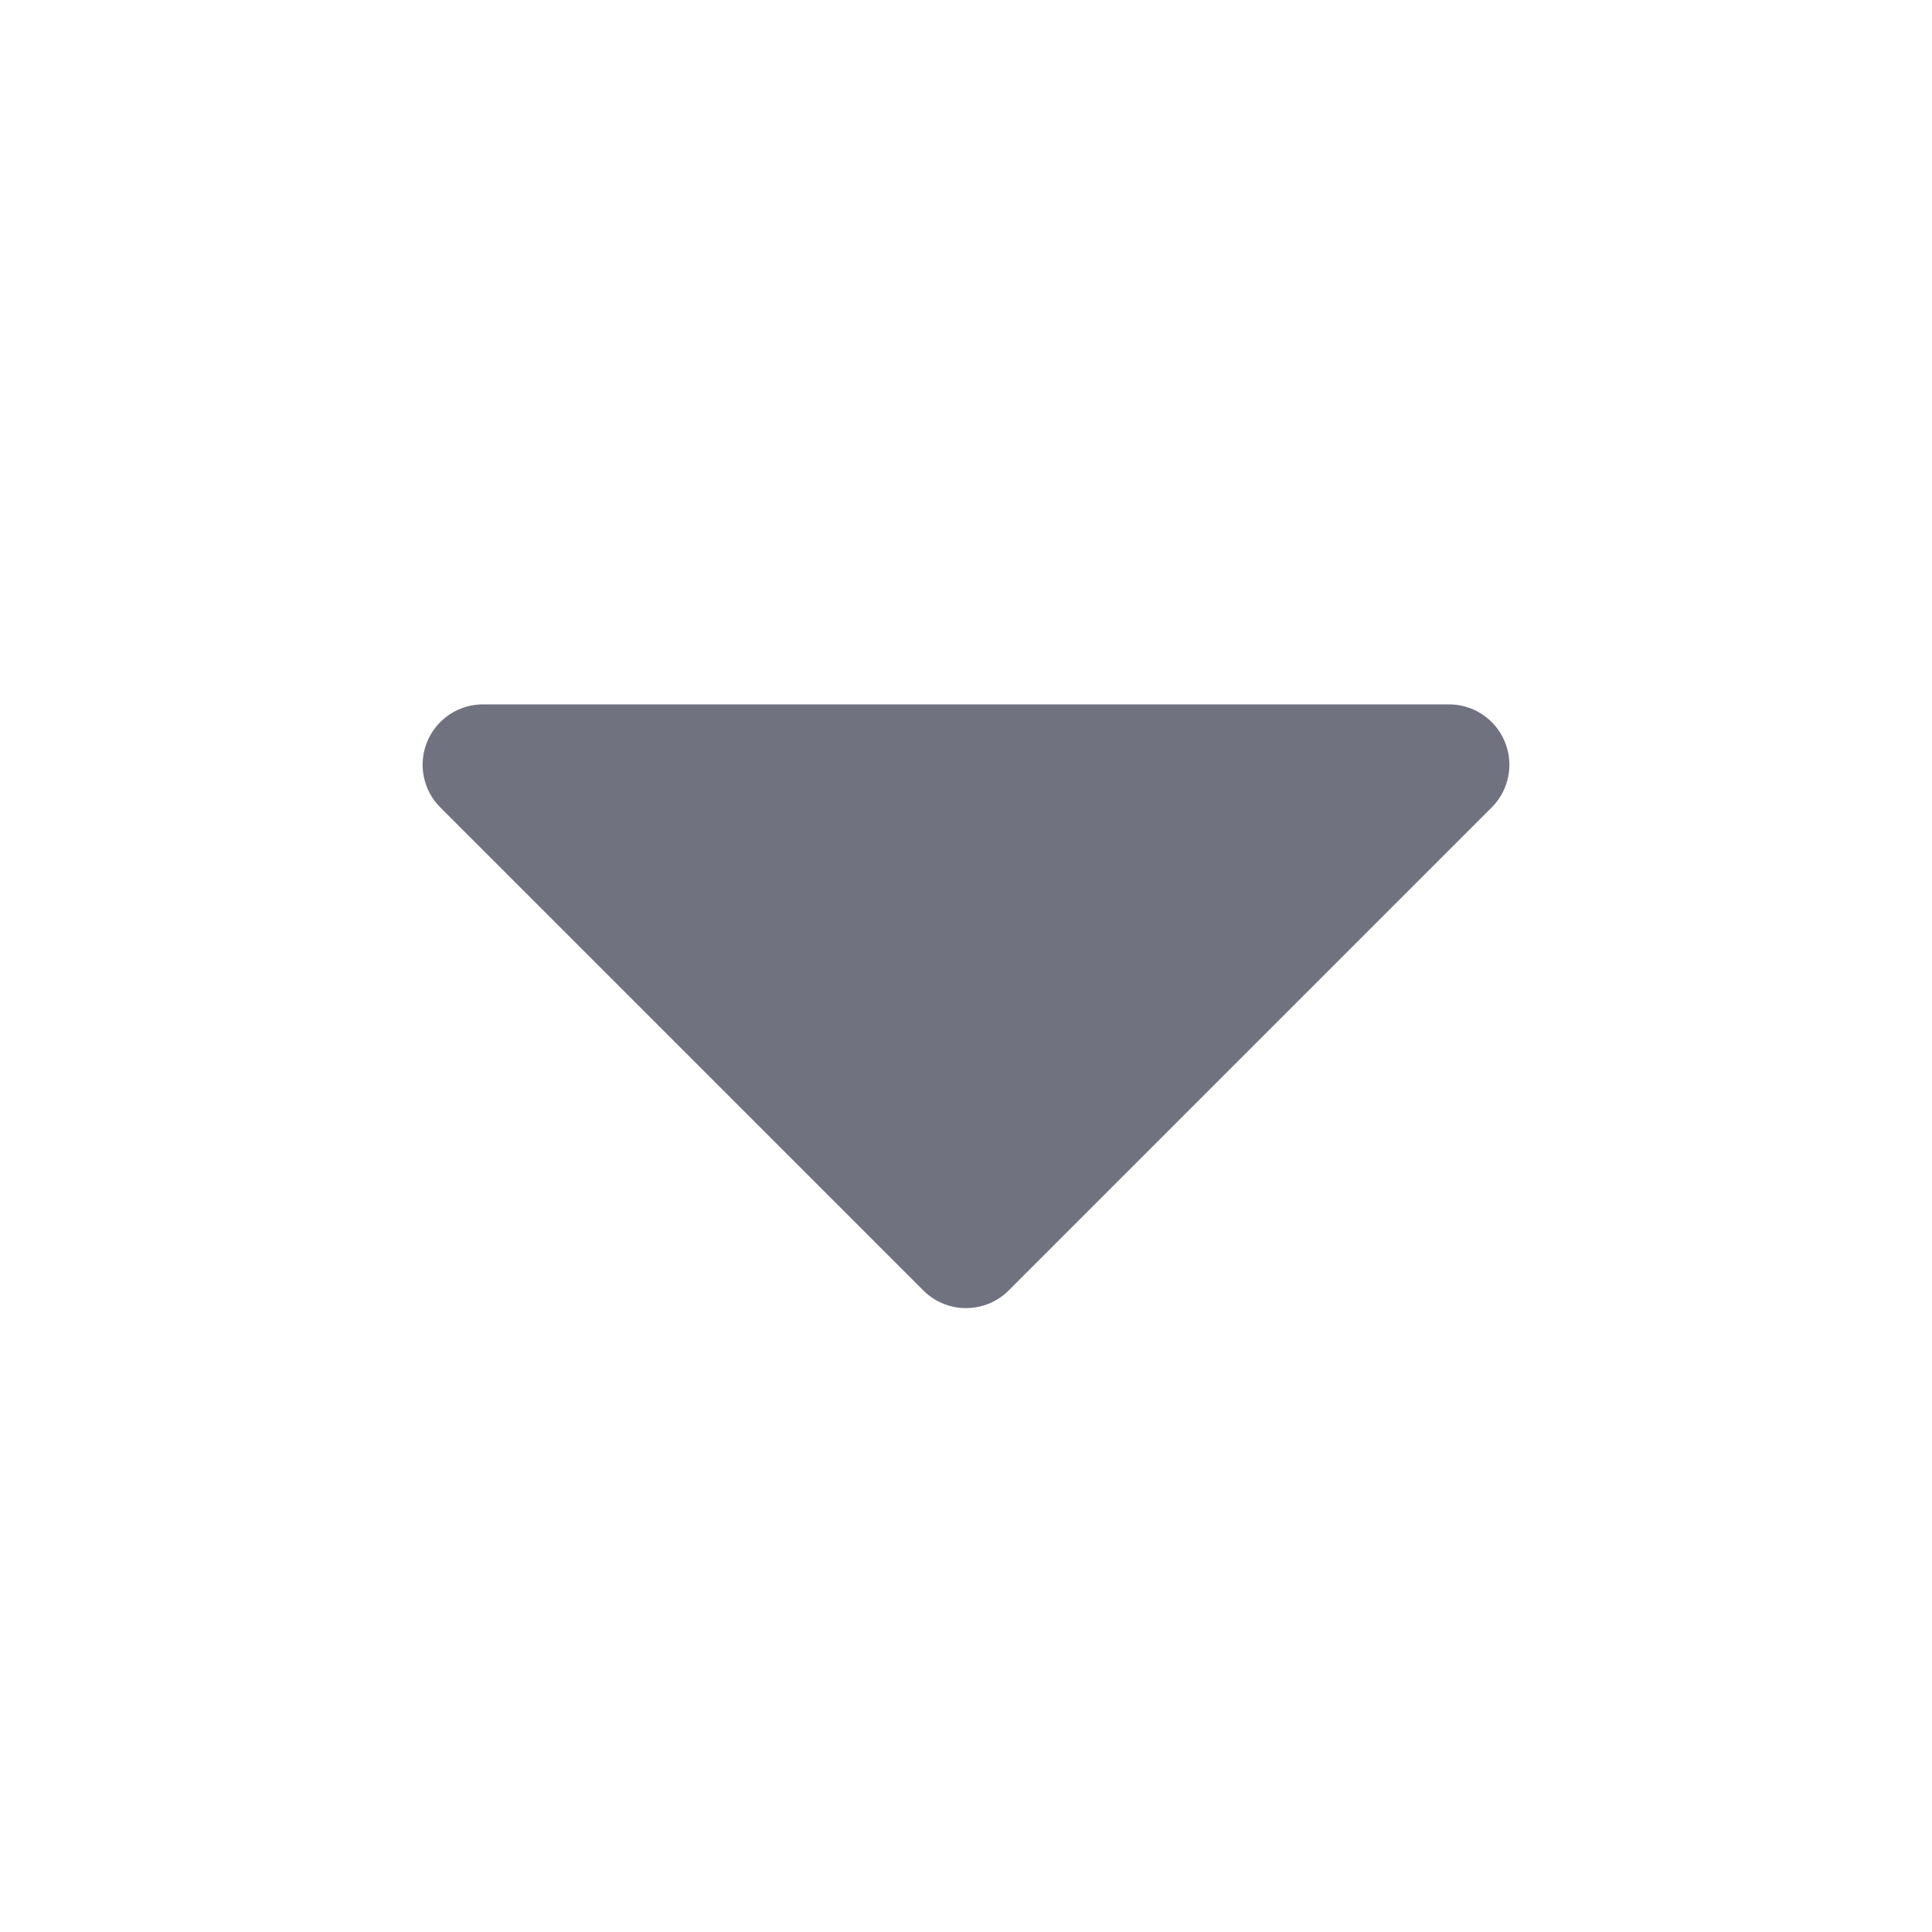
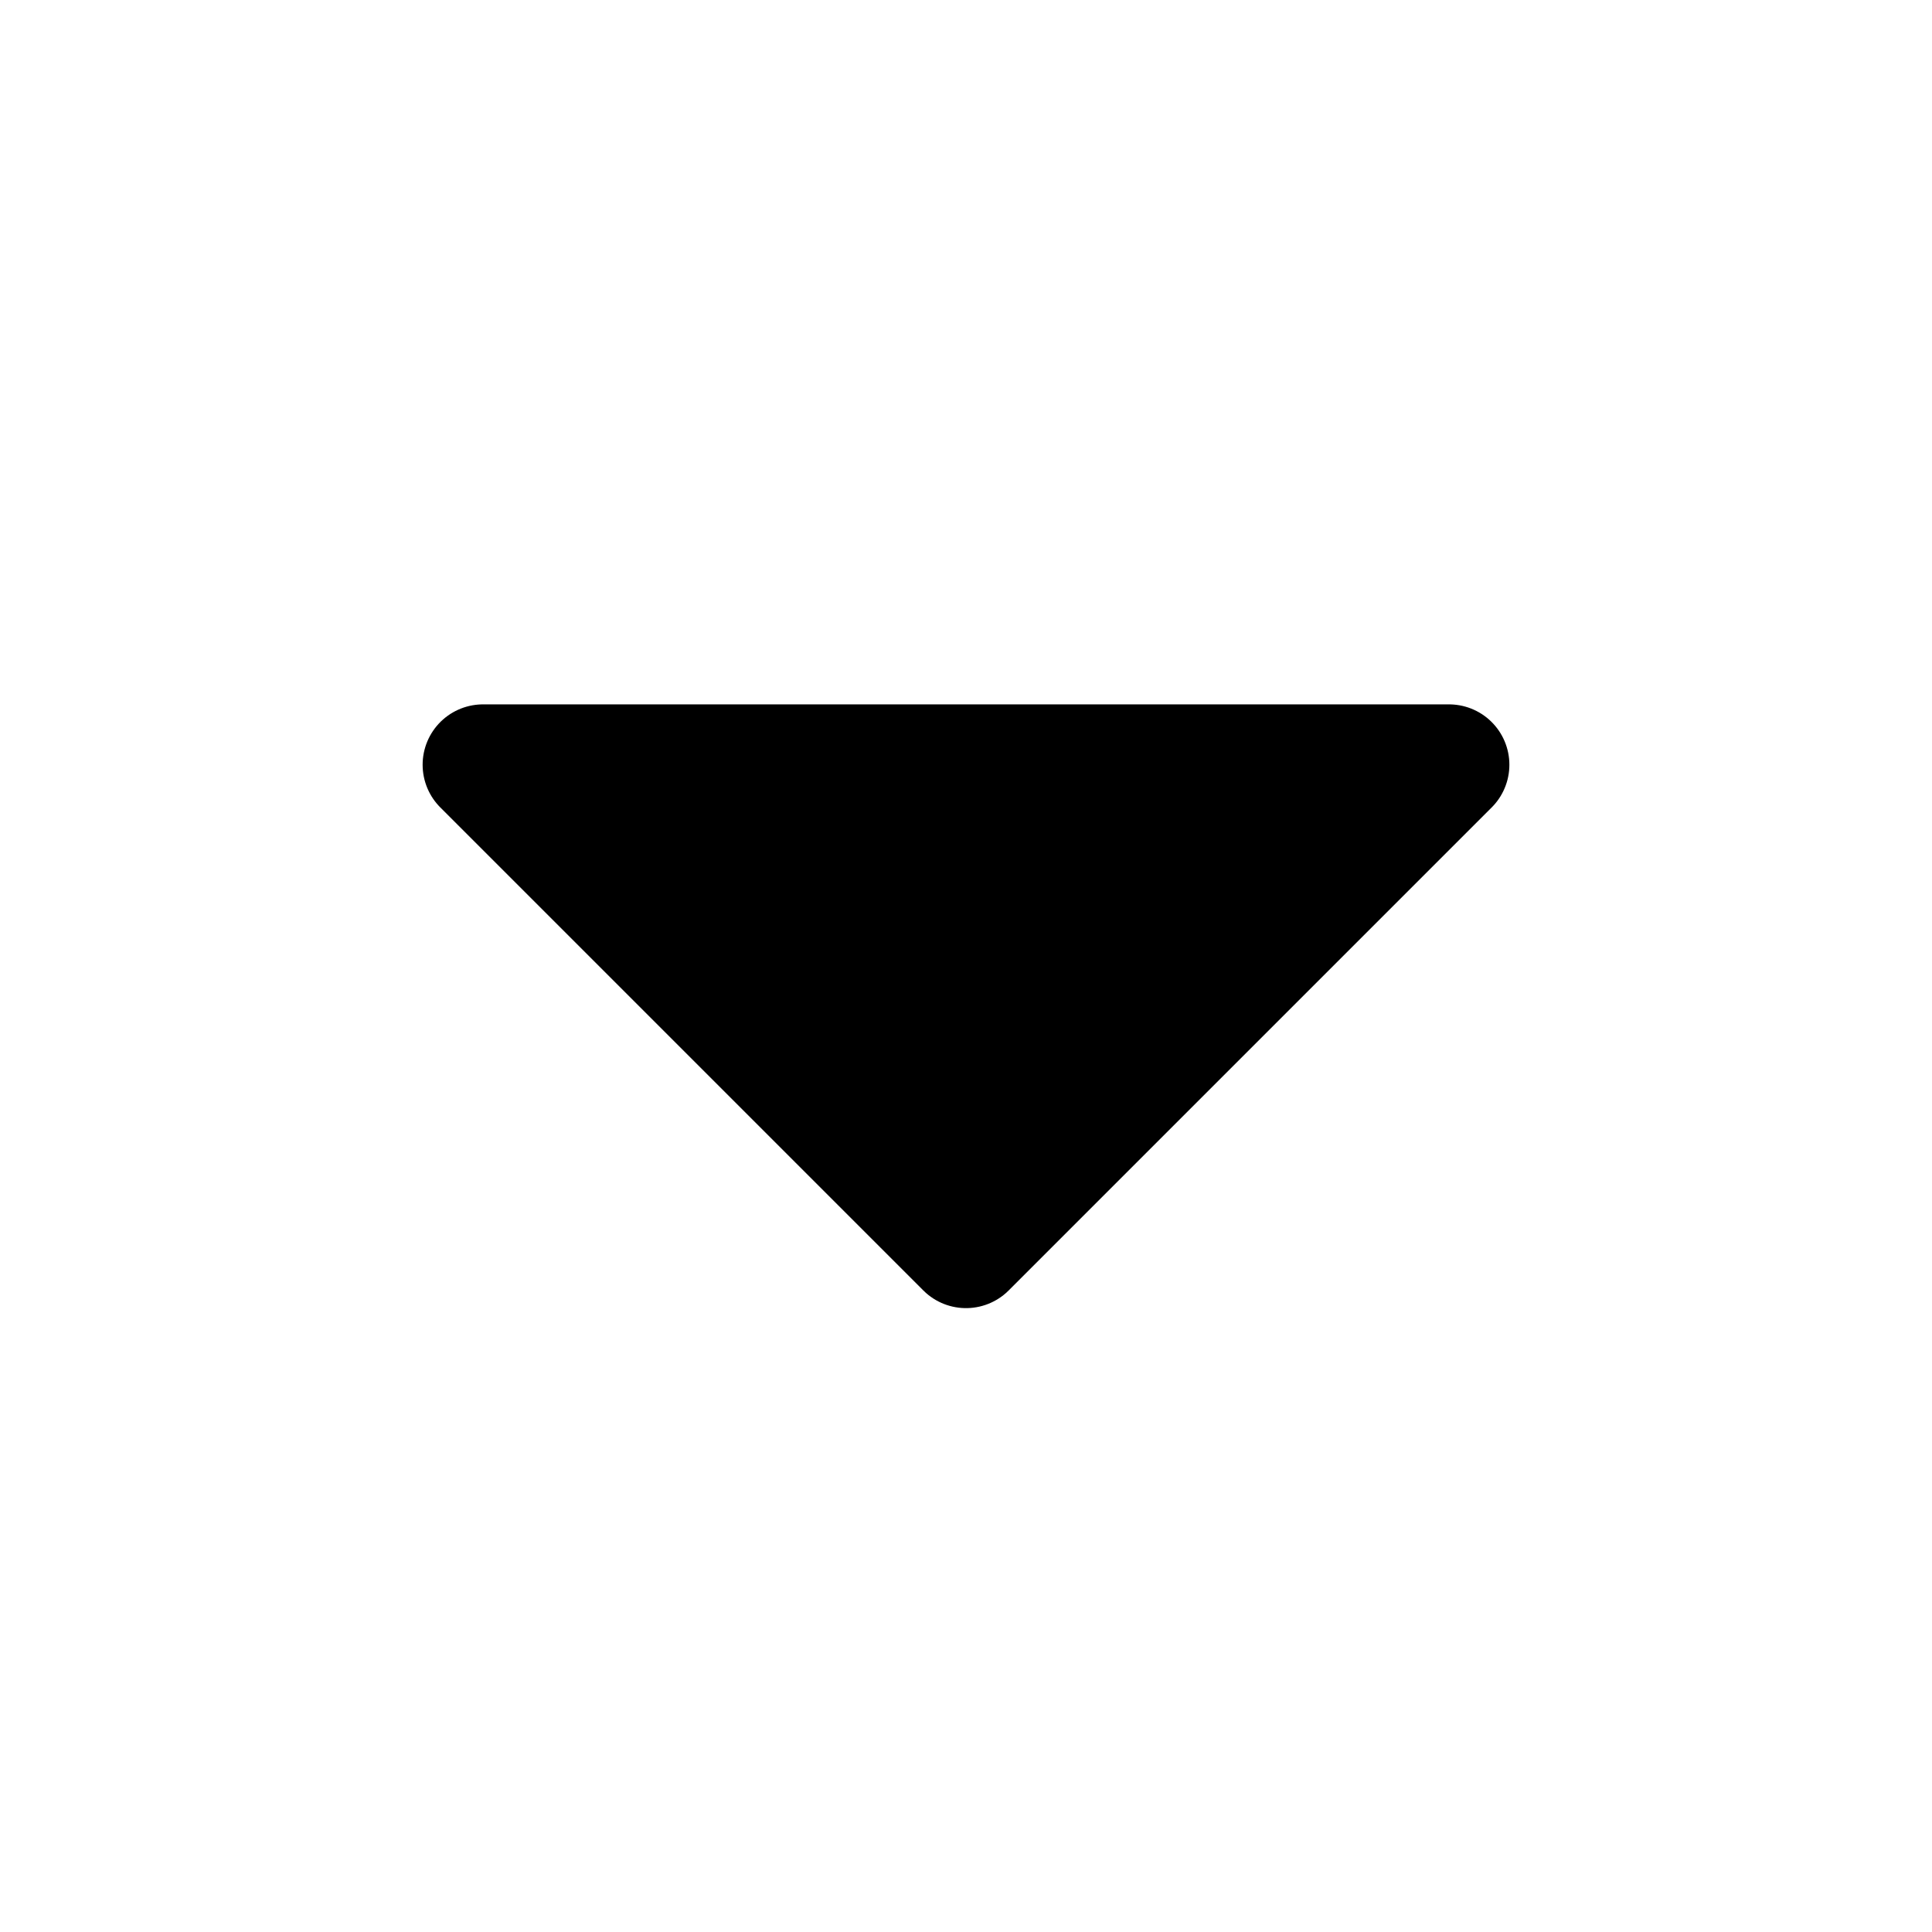
<svg xmlns="http://www.w3.org/2000/svg" width="24" height="24" viewBox="0 0 24 24" fill="none">
-   <path d="M18 9.5L12 15.5L6 9.5H18Z" fill="#707280" stroke="#707280" stroke-width="1.5" stroke-linejoin="round" />
+   <path d="M18 9.5L12 15.5L6 9.5H18Z" fill="currentColor" stroke="currentColor" stroke-width="1.5" stroke-linejoin="round" />
</svg>
